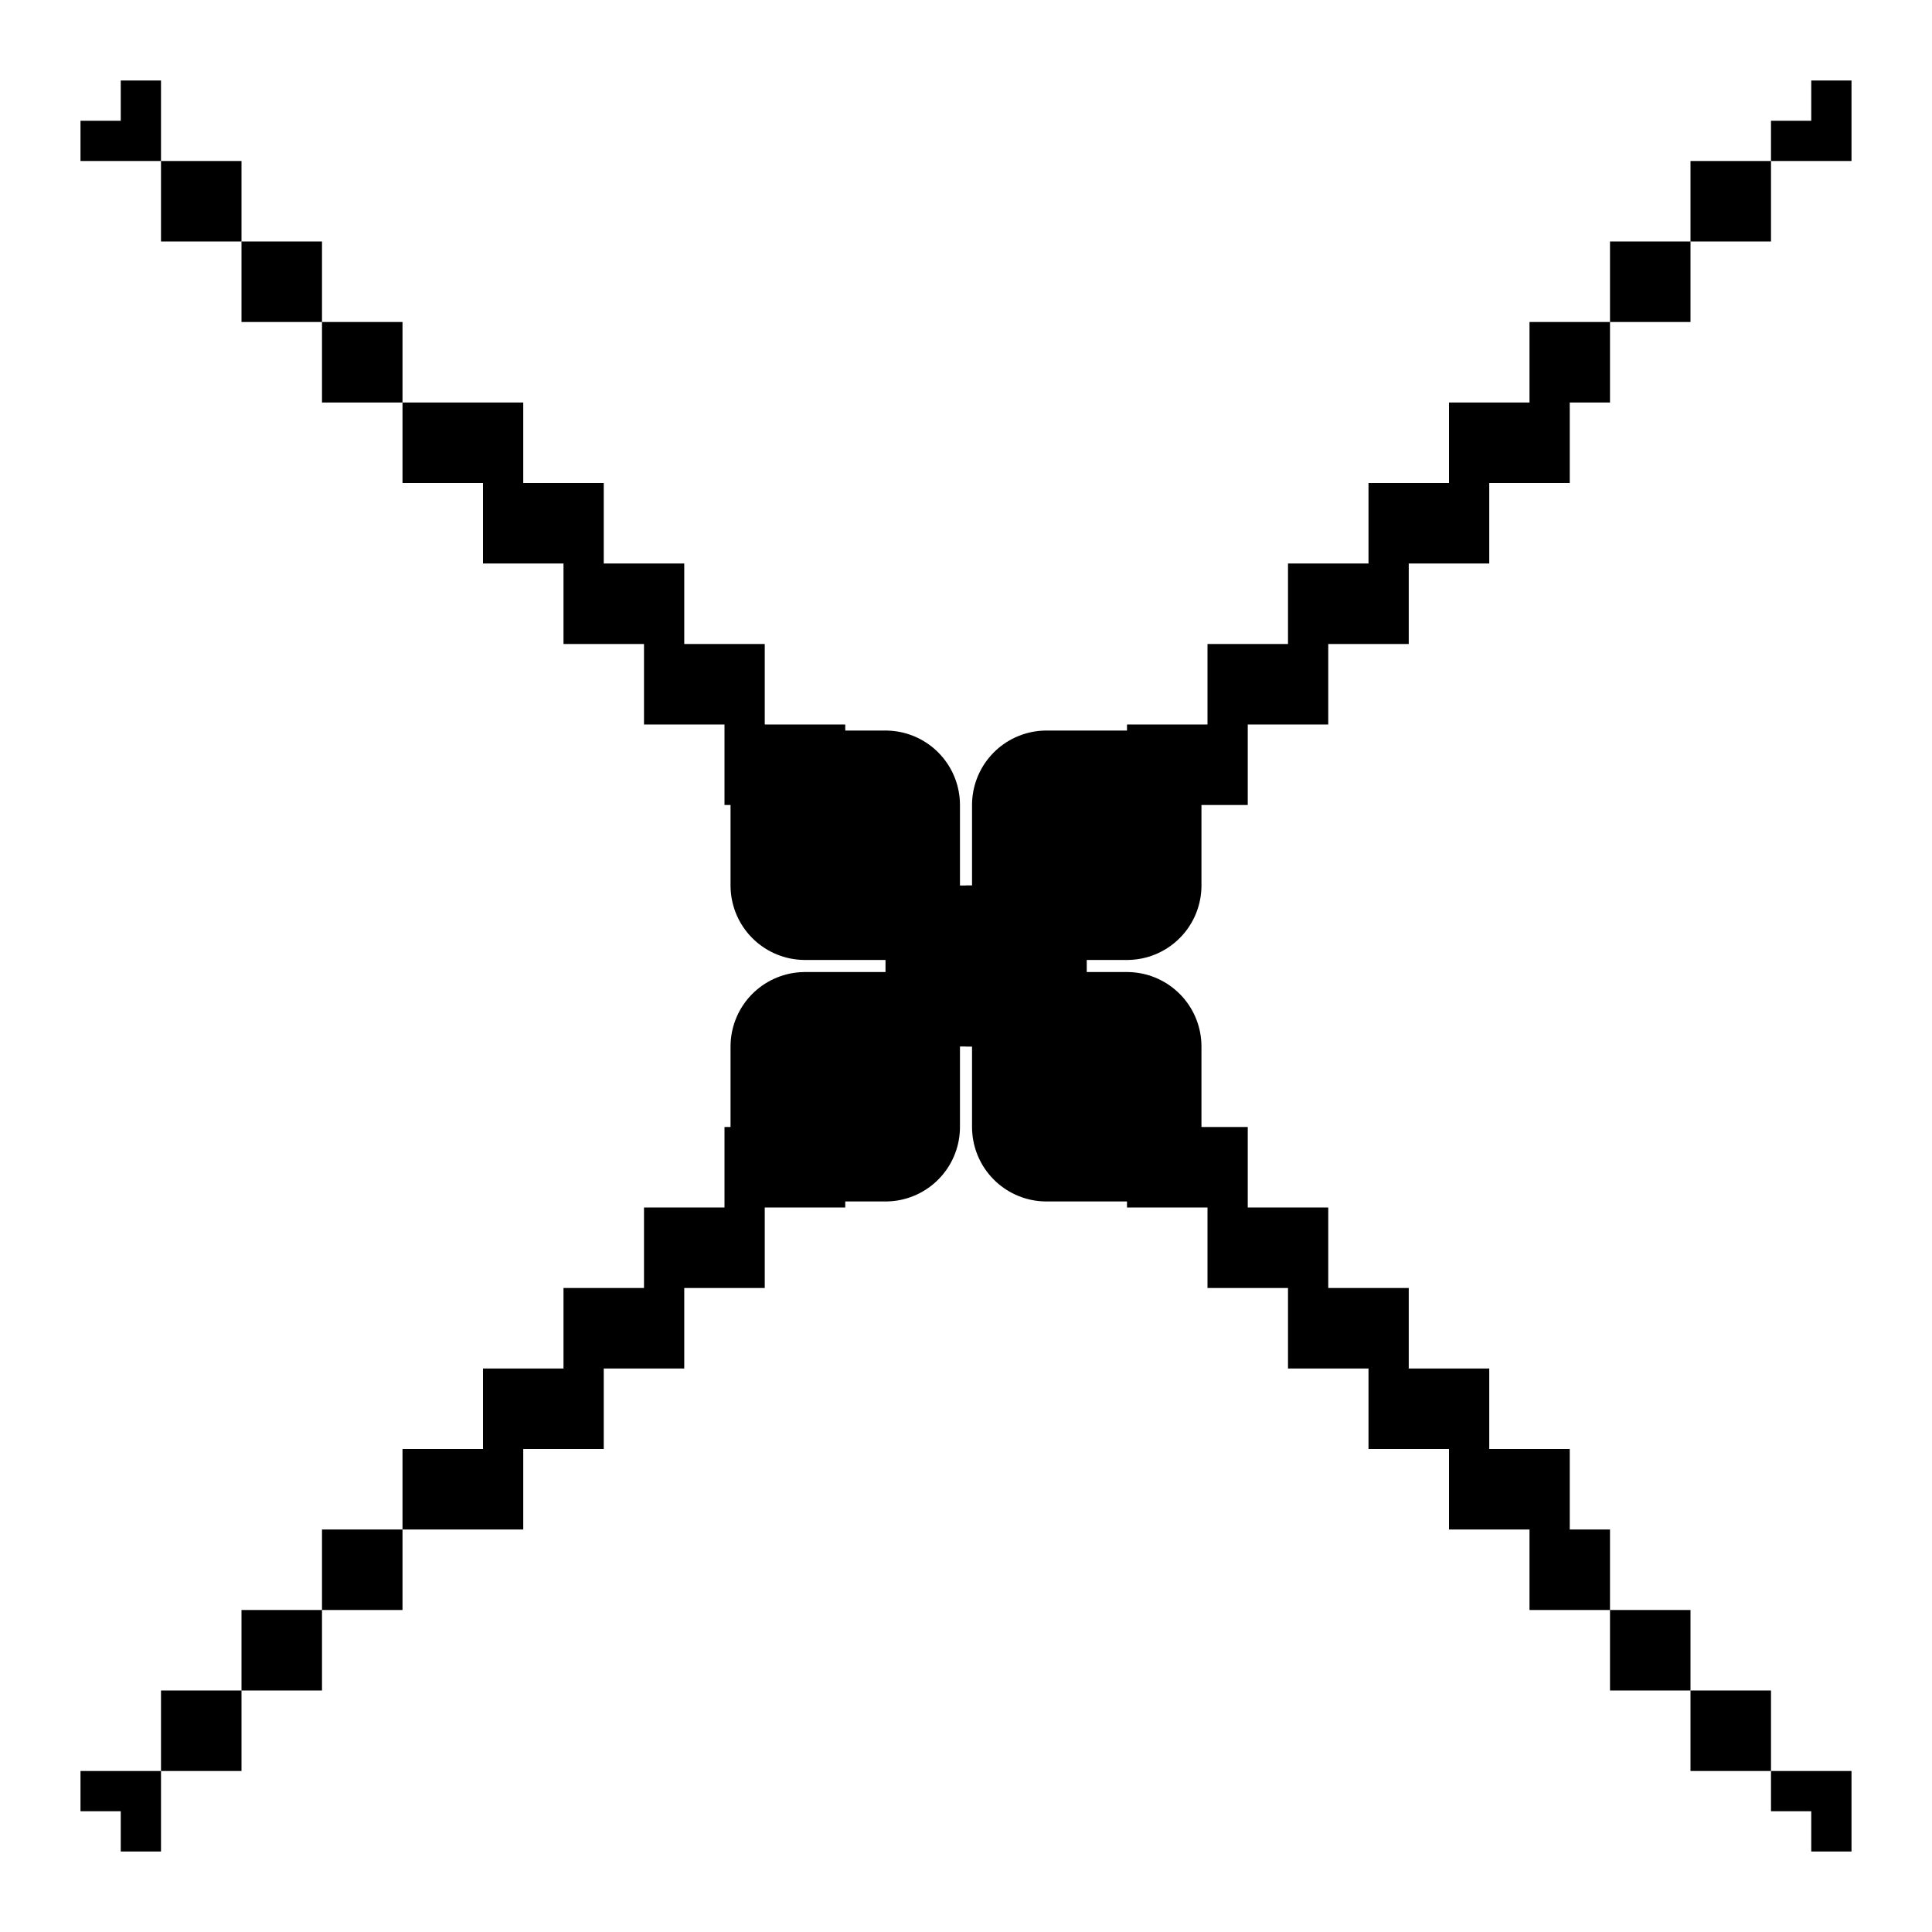
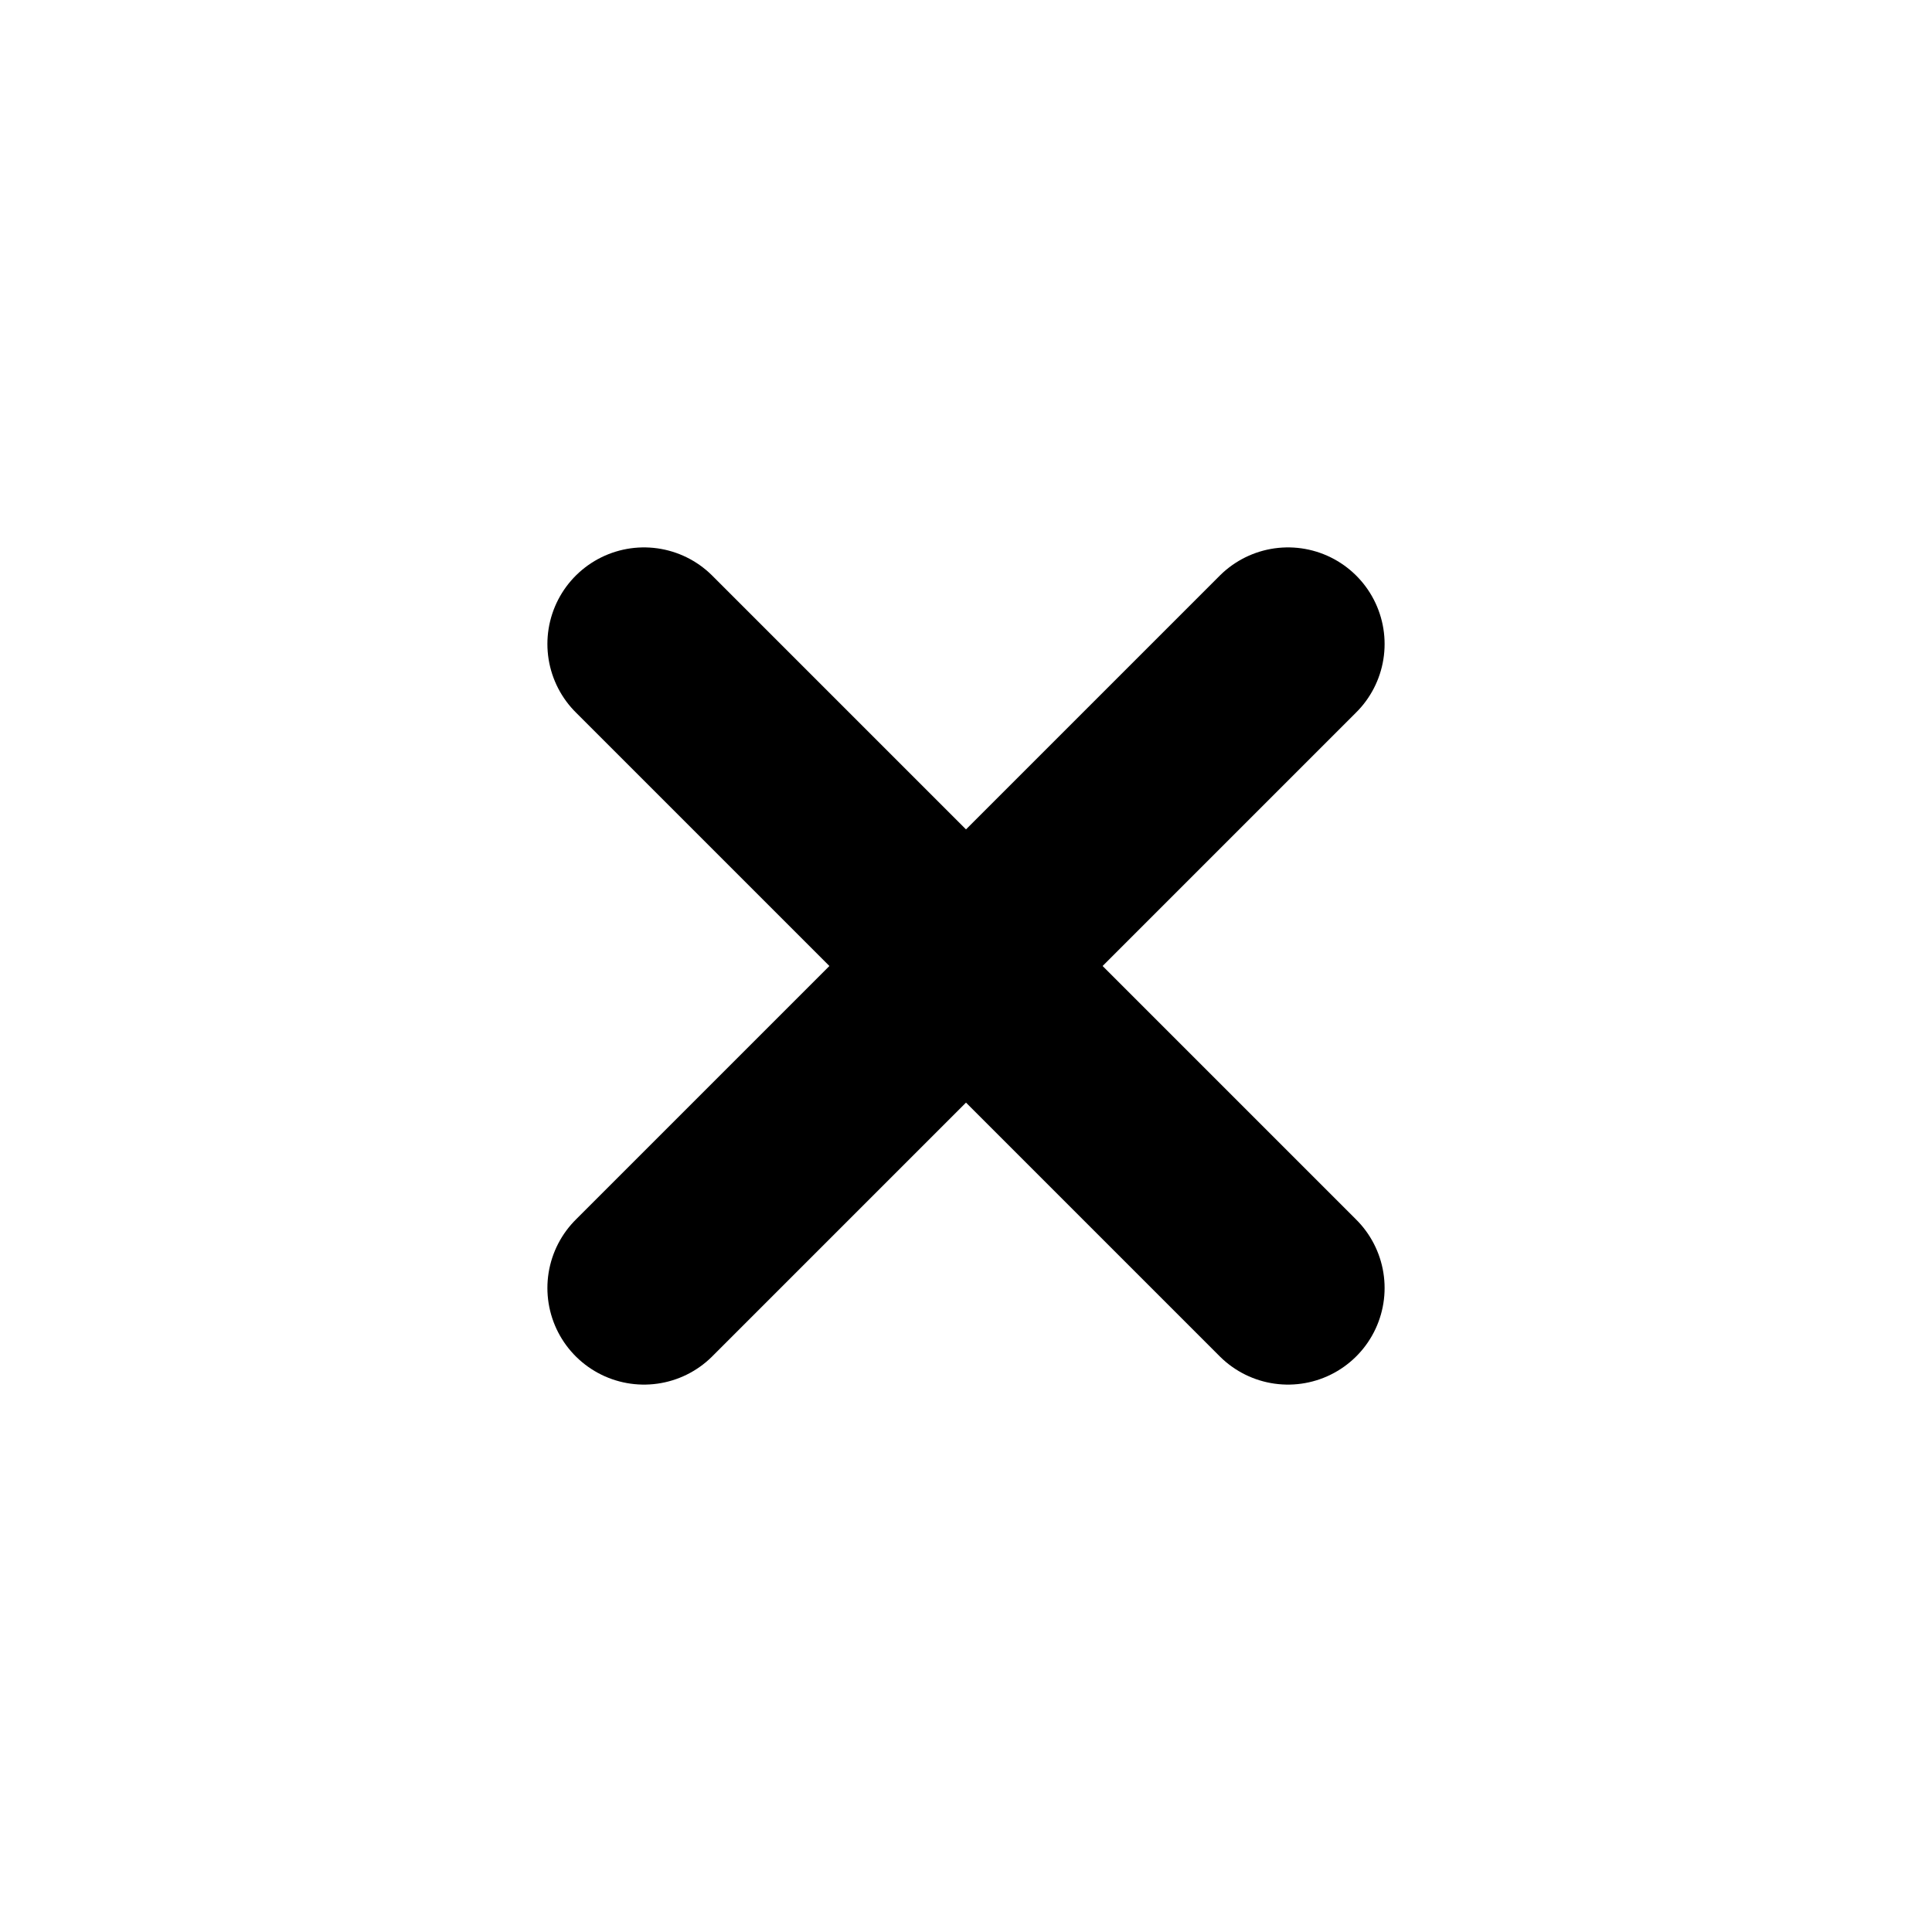
<svg xmlns="http://www.w3.org/2000/svg" width="24" height="24" viewBox="0 0 24 24">
-   <path d="M1.5 1v0.5h-0.5v0.5h1v1h1v1h1v1h1v1h1v1h1v1h1v1h1v1h1v1h1v1h1v1h1v1h1v1h1v1h1v1h1v1h1              v1h1v1h1v1h1v1h1v0.5h0.5v0.5h0.5v-1h-1v-1h-1v-1h-1v-1h-0.5v-1h-1v-1h-1v-1h-1v-1h-1v-1              h-1v-1h-1v-1h-1v-1h-1v-1h-1v-1h-1v-1h-1v-1h-1v-1h-1v-1h-1.5v-1h-1v-1h-1v-1h-1v-1Z" fill="currentColor" />
-   <path d="M1.5 23v-0.5h-0.5v-0.5h1v-1h1v-1h1v-1h1v-1h1v-1h1v-1h1v-1h1v-1h1v-1h1v-1h1v-1h1v-1h1              v-1h1v-1h1v-1h1v-1h1v-1h1v-1h1v-1h1v-1h1v-0.5h0.5v-0.5h0.5v1h-1v1h-1v1h-1v1h-0.5v1h-1              v1h-1v1h-1v1h-1v1h-1v1h-1v1h-1v1h-1v1h-1v1h-1v1h-1v1h-1v1h-1v1h-1.5v1h-1v1h-1v1h-1v1Z" fill="currentColor" />
-   <g fill="currentColor" stroke="currentColor" stroke-width="1.85" stroke-linecap="round" stroke-linejoin="round">
-     <rect x="10" y="10" width="1" height="1" />
-     <rect x="10" y="13" width="1" height="1" />
-     <rect x="13" y="13" width="1" height="1" />
-     <rect x="13" y="10" width="1" height="1" />
+   <g fill="none" stroke="currentColor" stroke-width="2.4" stroke-linecap="round" stroke-linejoin="round">
+     <path d="M8 8L16 16M16 8L8 16" />
  </g>
</svg>
